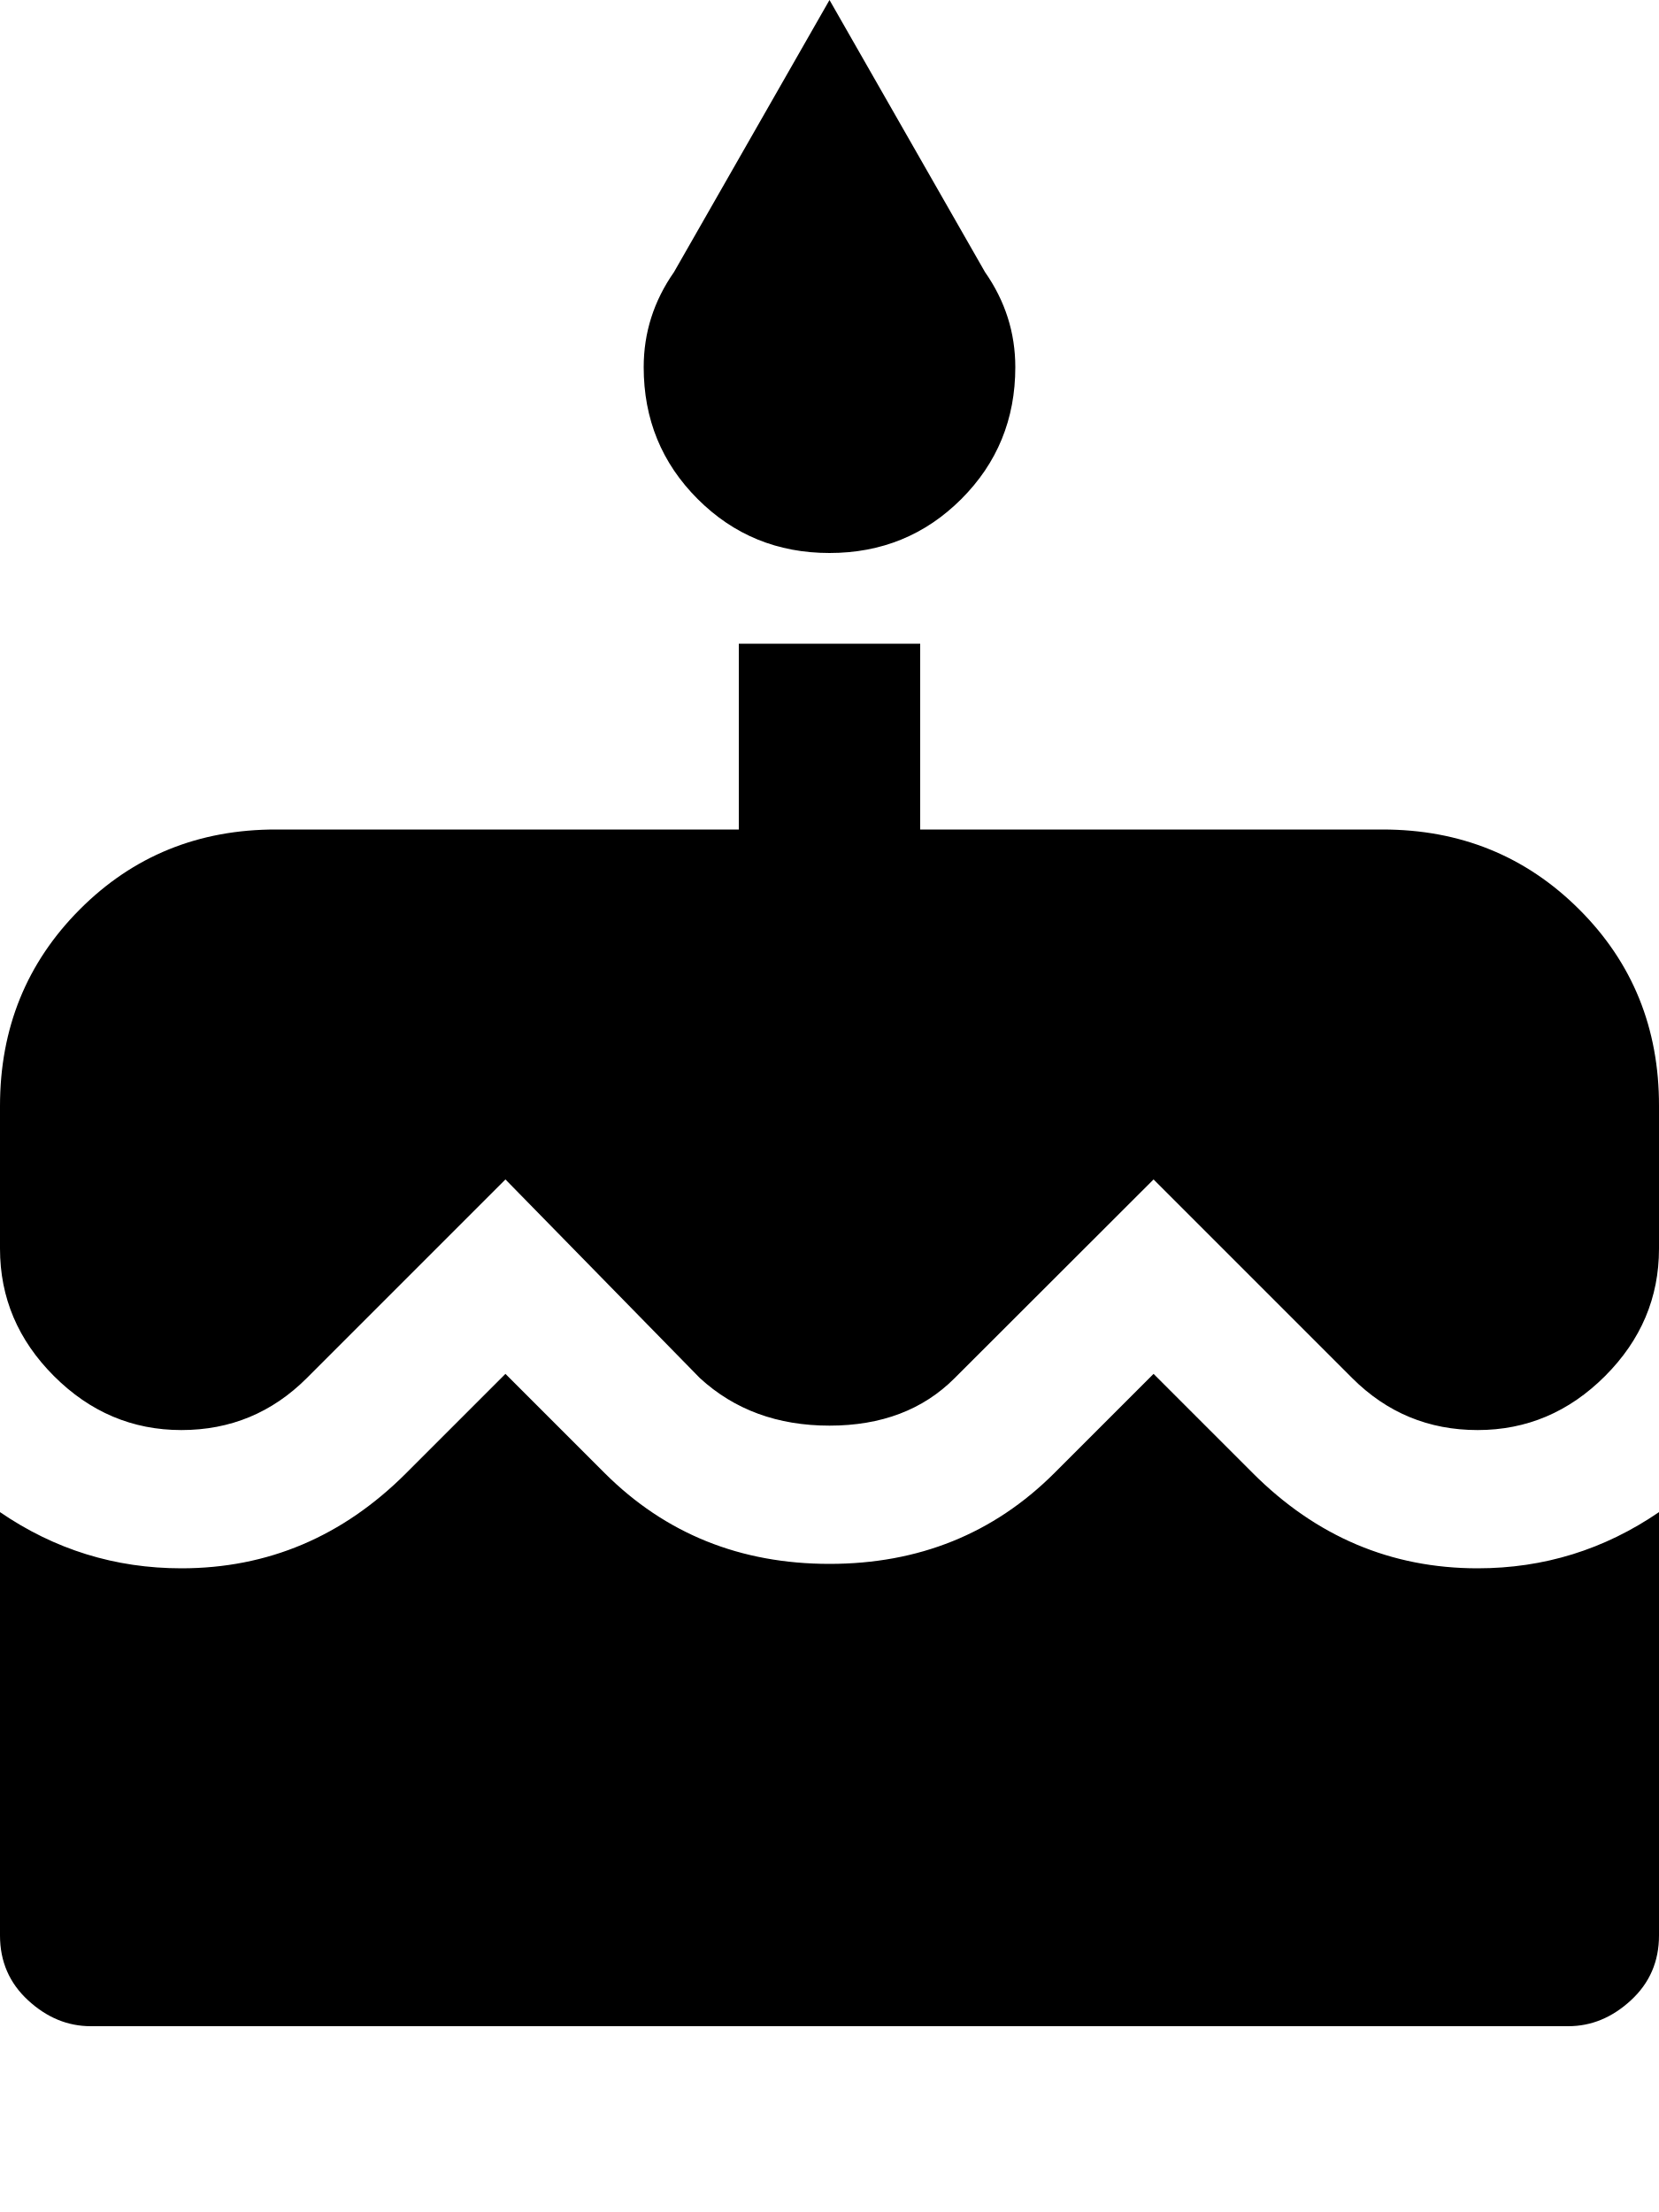
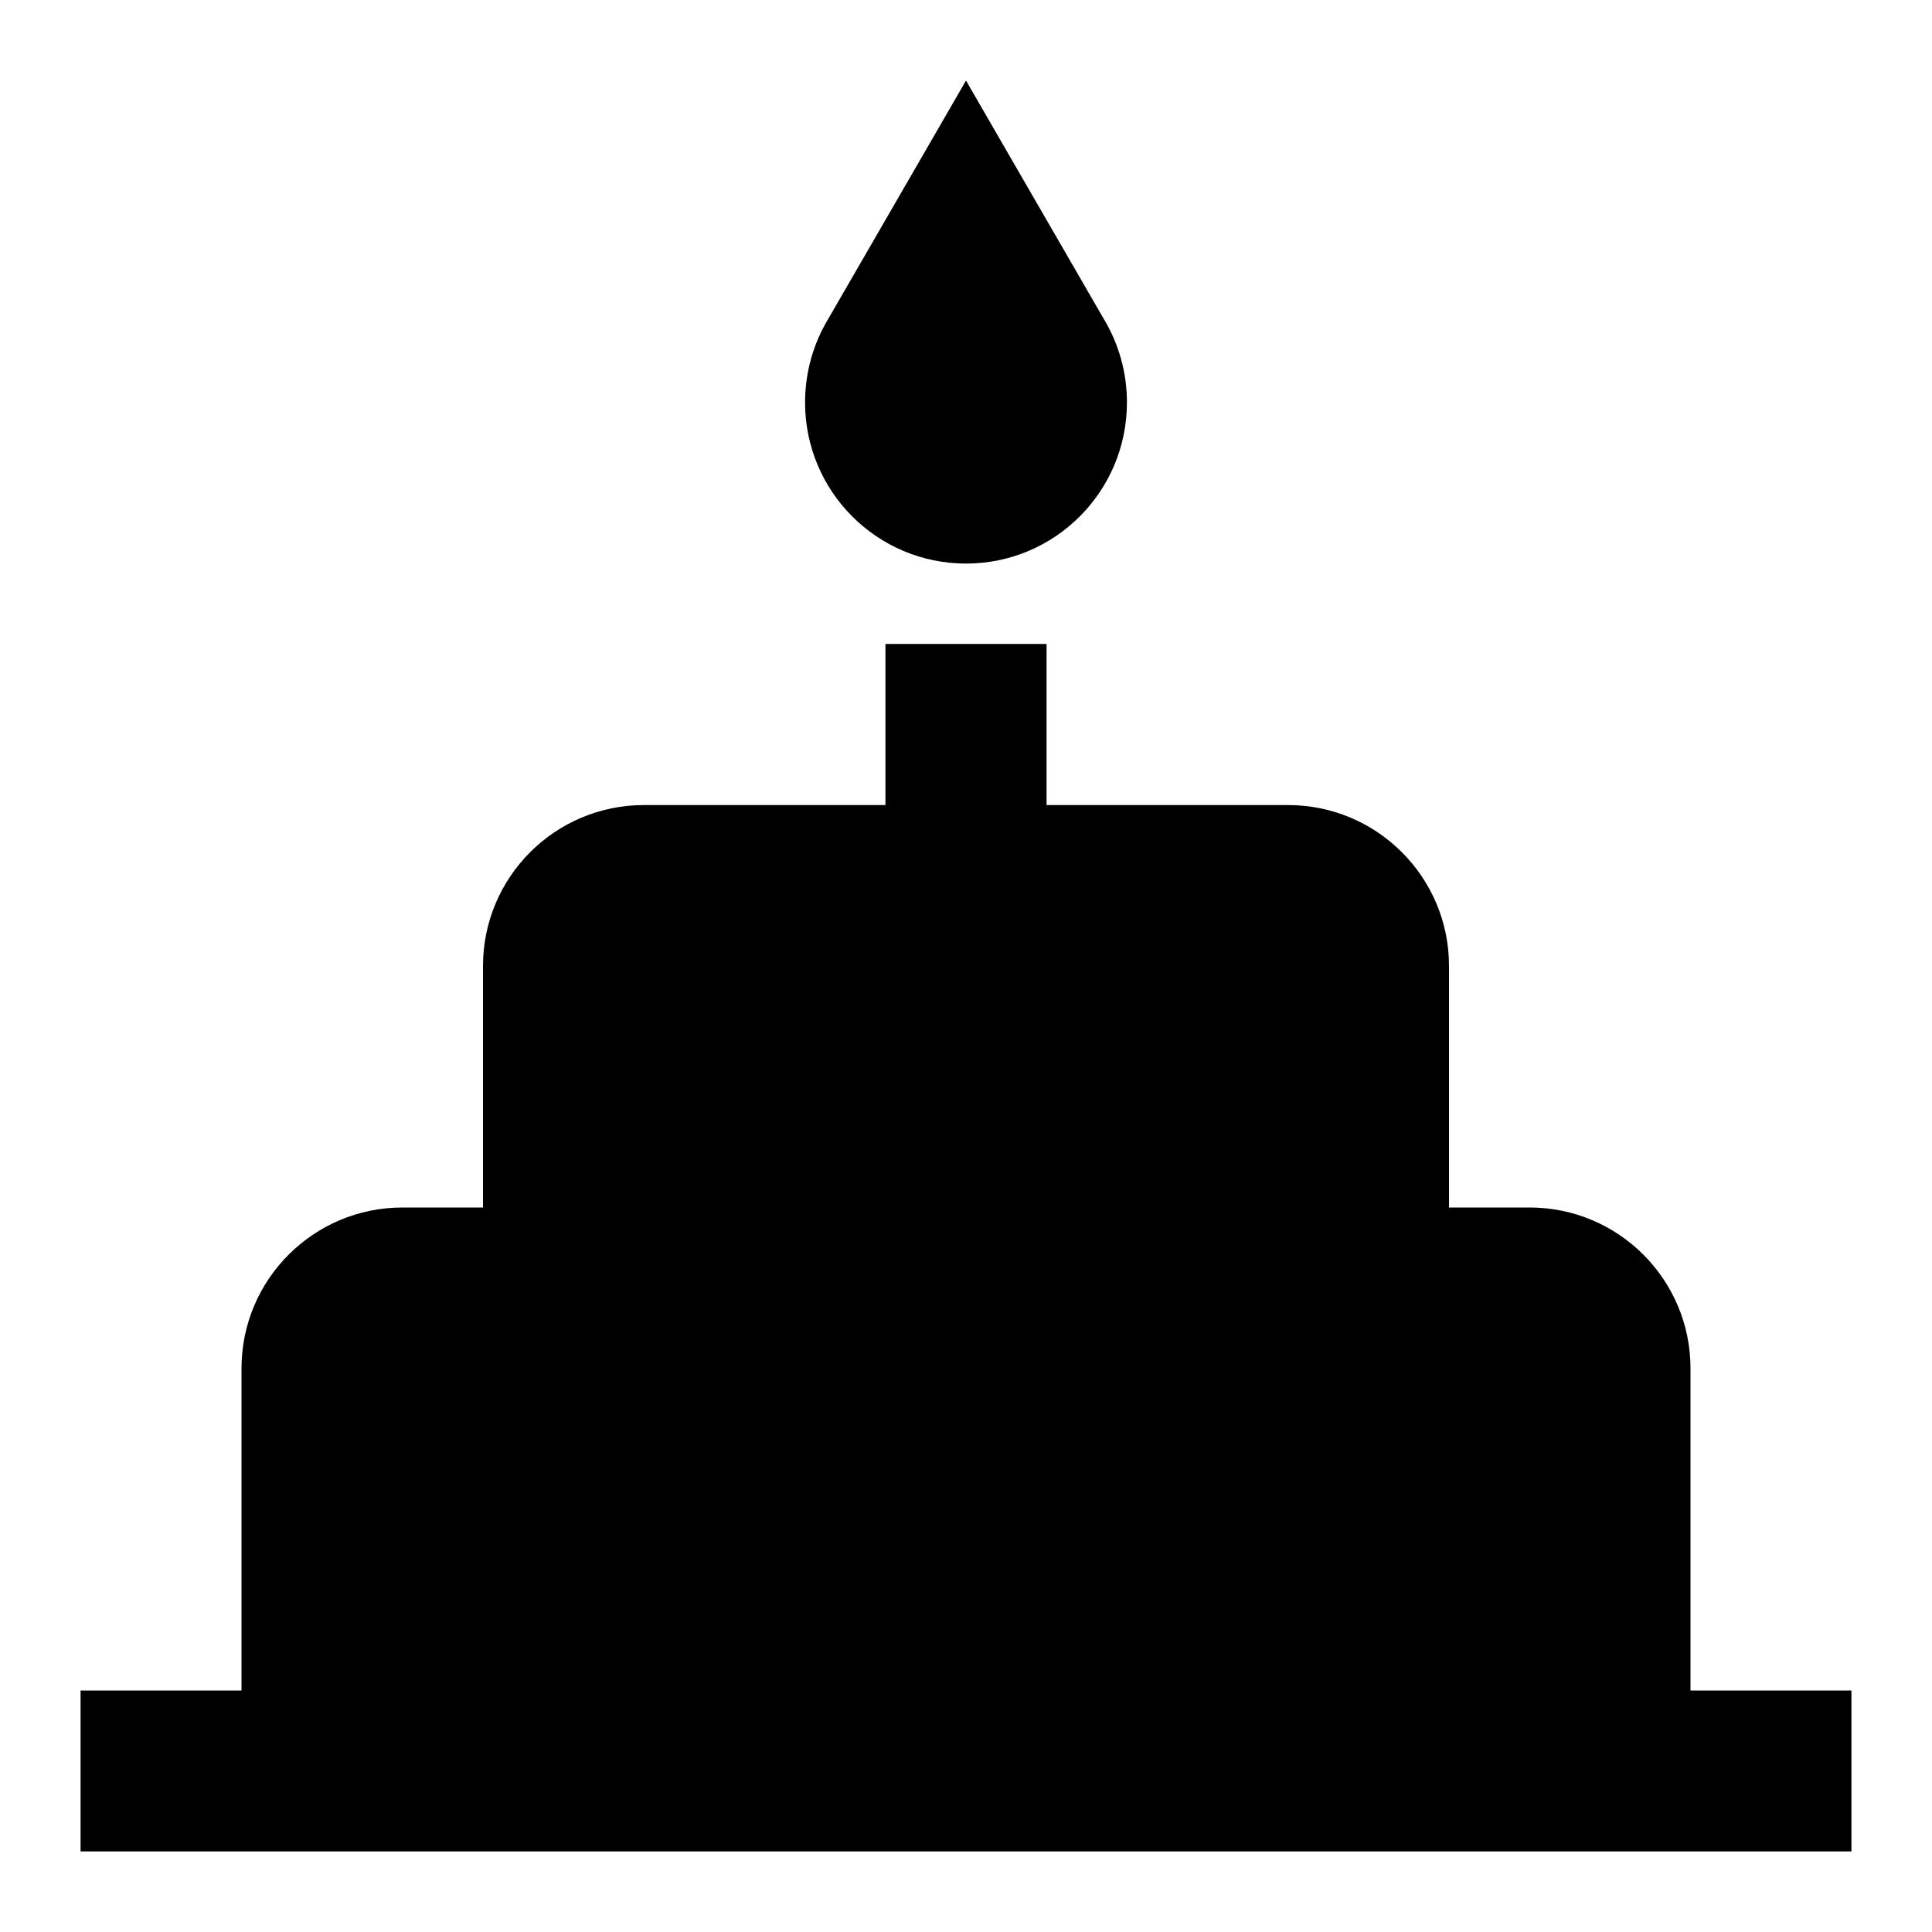
- <svg xmlns="http://www.w3.org/2000/svg" height="1000" width="750.0">
-   <path d="m375 250q-35.2 0-59.6-24.4t-24.4-59.6q0-23.4 13.7-43l70.3-123 70.3 123q13.7 19.6 13.7 43 0 35.2-24.4 59.6t-59.6 24.4z m191.4 416q43 43 101.6 43 44.9 0 82-25.4v191.4q0 17.6-12.7 29.3t-28.3 11.7h-668q-15.6 0-28.3-11.7t-12.7-29.3v-191.4q37.1 25.4 82 25.4 58.6 0 101.6-43l44.9-44.9 44.9 44.9q41.1 41 101.6 41t101.6-41l44.9-44.9z m58.6-291q52.7 0 88.9 36.1t36.1 88.9v64.5q0 33.2-24.4 57.6t-57.6 24.4-56.7-23.5l-89.8-89.8-89.9 89.8q-21.4 21.5-56.6 21.5t-58.6-21.5l-87.9-89.8-89.8 89.8q-23.5 23.5-56.7 23.5t-57.6-24.4-24.4-57.6v-64.5q0-52.7 36.1-88.9t88.9-36.1h209v-84h82v84h209z" />
+ <svg xmlns="http://www.w3.org/2000/svg" height="1000" width="1000.0">
+   <path d="m500 291.7c46 0 83.3-37.3 83.3-83.4 0-15.6-4.3-30.4-11.8-42.9l-71.5-123.7-71.5 123.7c-7.5 12.5-11.8 27.3-11.8 42.9 0 46.1 37.3 83.4 83.3 83.4z m375 583.3v-166.7c0-46-37.3-83.3-83.3-83.3h-41.7v-125c0-46-37.3-83.3-83.3-83.3h-125v-83.4h-83.4v83.4h-125c-46 0-83.3 37.3-83.3 83.3v125h-41.7c-46 0-83.3 37.3-83.3 83.3v166.7h-83.3v83.3h916.6v-83.3h-83.3z" />
</svg>
